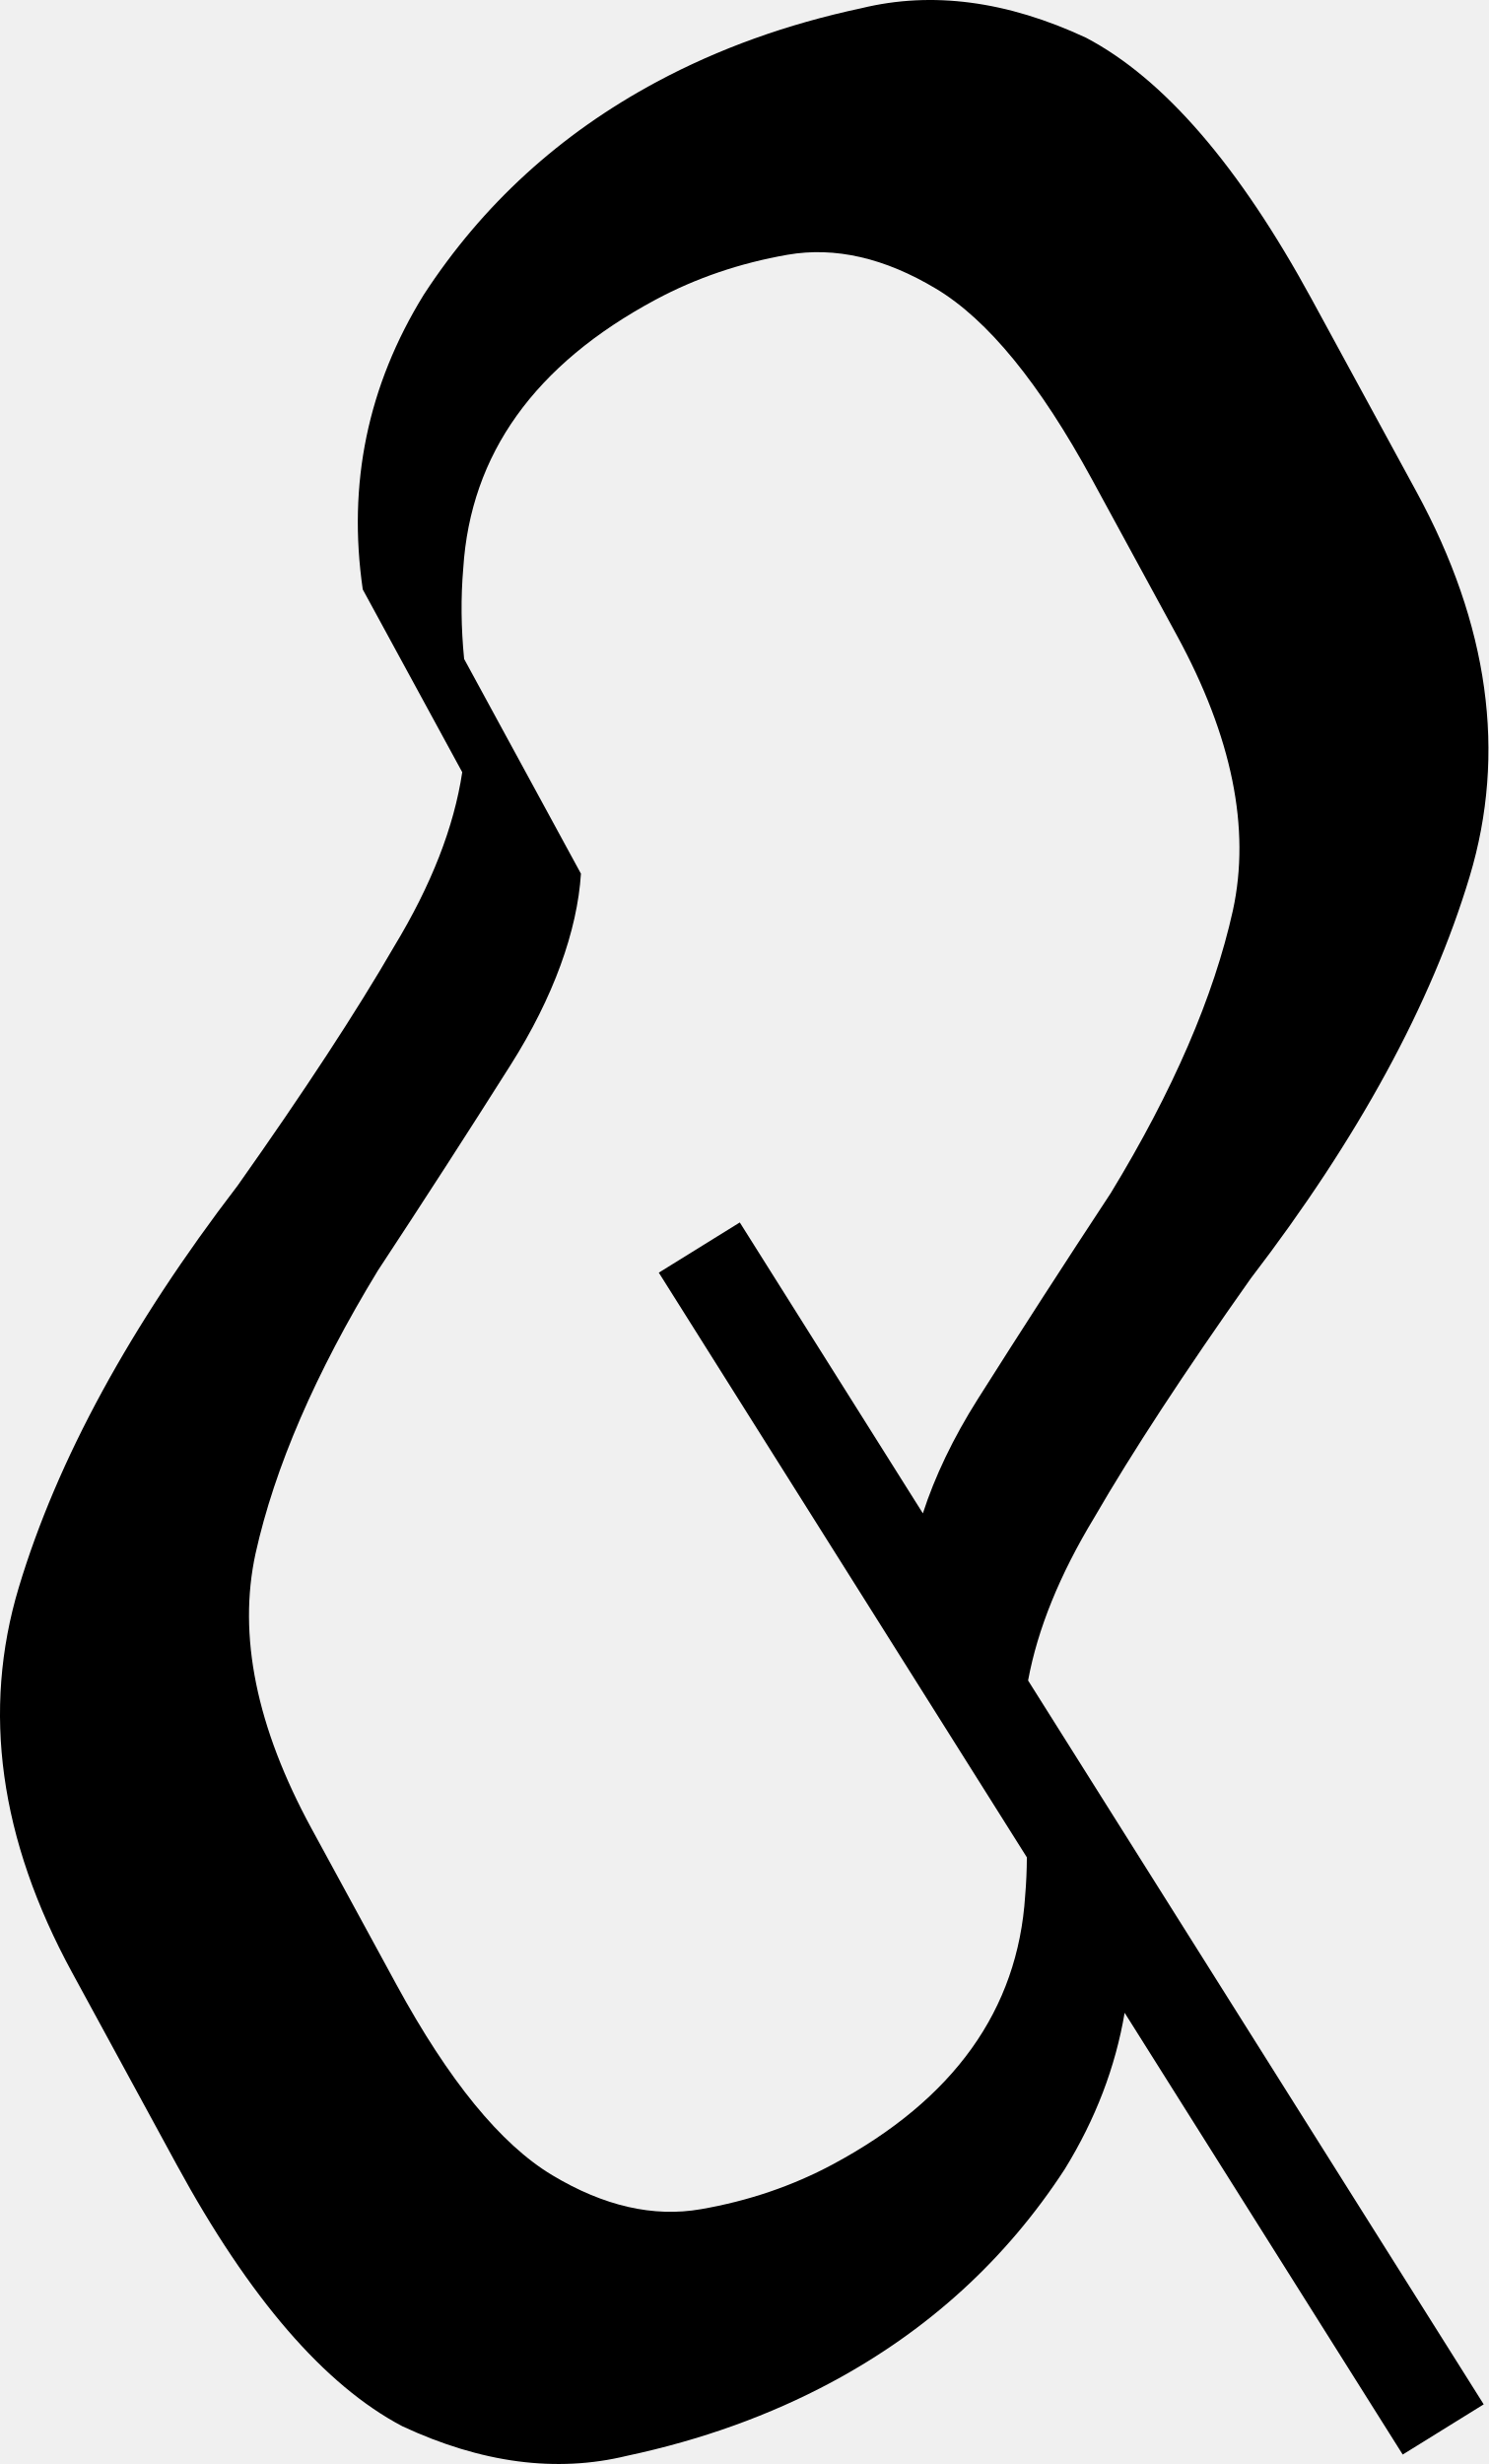
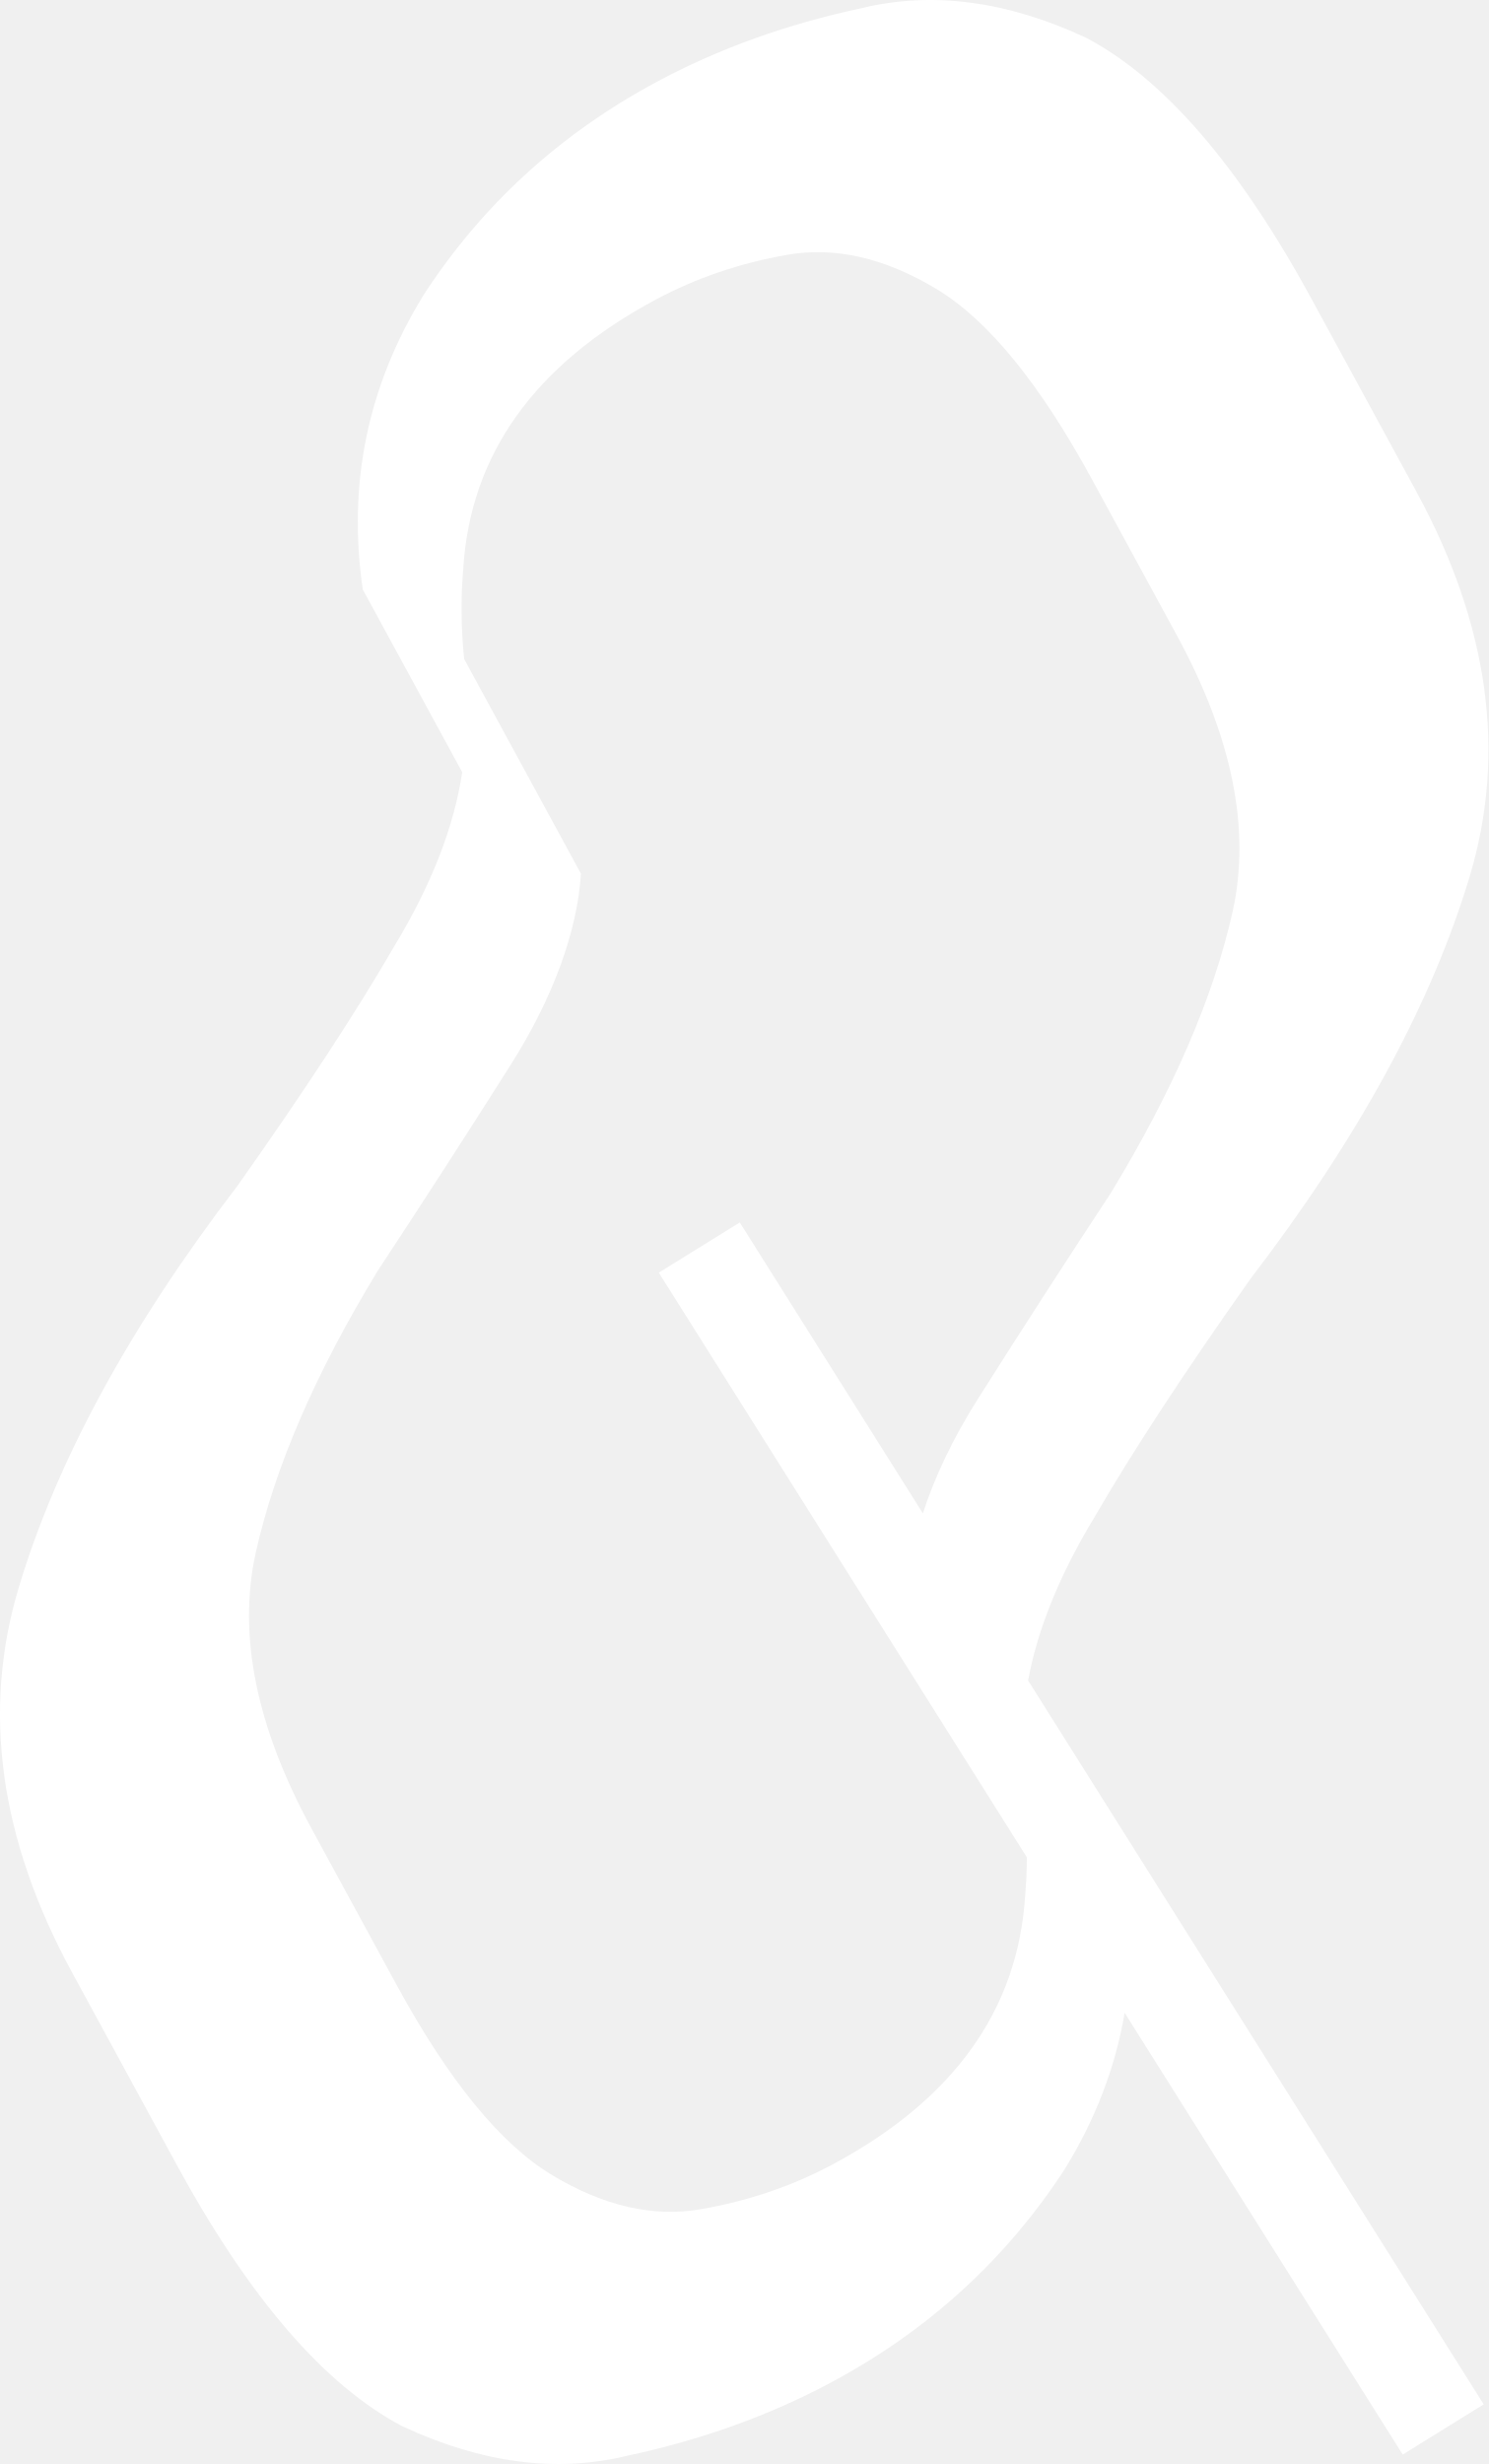
<svg xmlns="http://www.w3.org/2000/svg" width="29" height="48" viewBox="0 0 29 48" fill="none">
-   <path fill-rule="evenodd" clip-rule="evenodd" d="M16.787 0.159C18.161 -0.175 19.619 0.017 21.16 0.735C22.677 1.533 24.143 3.232 25.558 5.831L27.595 9.574C29.01 12.173 29.356 14.674 28.634 17.076C27.888 19.558 26.466 22.168 24.37 24.904C23.07 26.742 22.054 28.295 21.322 29.56C20.646 30.676 20.216 31.735 20.031 32.737L28.908 46.838L27.33 47.816L21.912 39.21C21.733 40.269 21.344 41.285 20.744 42.258C19.602 44.012 18.088 45.395 16.203 46.406C14.998 47.052 13.668 47.531 12.213 47.841C10.839 48.175 9.381 47.983 7.84 47.265C6.323 46.467 4.857 44.768 3.442 42.169L1.405 38.426C-0.01 35.827 -0.356 33.326 0.366 30.924C1.112 28.442 2.534 25.832 4.63 23.096C5.93 21.257 6.946 19.705 7.678 18.44C8.404 17.242 8.846 16.11 9.006 15.043L7.068 11.483C6.769 9.426 7.164 7.513 8.256 5.742C9.398 3.988 10.912 2.605 12.797 1.594C14.002 0.948 15.332 0.469 16.787 0.159ZM18.24 5.626C17.235 5.023 16.269 4.802 15.342 4.963C14.415 5.125 13.559 5.417 12.773 5.838C10.417 7.102 9.168 8.846 9.026 11.071C8.977 11.643 8.983 12.232 9.043 12.837L11.319 17.02C11.248 18.132 10.785 19.425 9.948 20.747C9.112 22.069 8.249 23.405 7.36 24.755C6.146 26.749 5.351 28.586 4.979 30.263C4.631 31.86 4.995 33.646 6.07 35.622L7.725 38.663C8.744 40.534 9.755 41.771 10.76 42.374C11.765 42.977 12.731 43.198 13.658 43.036C14.585 42.875 15.441 42.583 16.227 42.162C18.583 40.898 19.832 39.154 19.974 36.929C19.995 36.683 20.006 36.434 20.007 36.182L12.836 24.792L14.414 23.814L17.981 29.481C18.212 28.767 18.57 28.015 19.052 27.253C19.888 25.931 20.751 24.595 21.64 23.245C22.854 21.251 23.649 19.414 24.021 17.737C24.369 16.14 24.006 14.353 22.93 12.378L21.275 9.337C20.256 7.466 19.245 6.229 18.24 5.626Z" fill="black" />
+   <path fill-rule="evenodd" clip-rule="evenodd" d="M16.787 0.159C18.161 -0.175 19.619 0.017 21.16 0.735C22.677 1.533 24.143 3.232 25.558 5.831L27.595 9.574C29.01 12.173 29.356 14.674 28.634 17.076C27.888 19.558 26.466 22.168 24.37 24.904C23.07 26.742 22.054 28.295 21.322 29.56C20.646 30.676 20.216 31.735 20.031 32.737L28.908 46.838L27.33 47.816L21.912 39.21C21.733 40.269 21.344 41.285 20.744 42.258C19.602 44.012 18.088 45.395 16.203 46.406C14.998 47.052 13.668 47.531 12.213 47.841C10.839 48.175 9.381 47.983 7.84 47.265C6.323 46.467 4.857 44.768 3.442 42.169L1.405 38.426C-0.01 35.827 -0.356 33.326 0.366 30.924C1.112 28.442 2.534 25.832 4.63 23.096C5.93 21.257 6.946 19.705 7.678 18.44C8.404 17.242 8.846 16.11 9.006 15.043L7.068 11.483C6.769 9.426 7.164 7.513 8.256 5.742C9.398 3.988 10.912 2.605 12.797 1.594C14.002 0.948 15.332 0.469 16.787 0.159ZM18.24 5.626C17.235 5.023 16.269 4.802 15.342 4.963C14.415 5.125 13.559 5.417 12.773 5.838C10.417 7.102 9.168 8.846 9.026 11.071C8.977 11.643 8.983 12.232 9.043 12.837L11.319 17.02C11.248 18.132 10.785 19.425 9.948 20.747C9.112 22.069 8.249 23.405 7.36 24.755C6.146 26.749 5.351 28.586 4.979 30.263C4.631 31.86 4.995 33.646 6.07 35.622L7.725 38.663C8.744 40.534 9.755 41.771 10.76 42.374C11.765 42.977 12.731 43.198 13.658 43.036C14.585 42.875 15.441 42.583 16.227 42.162C18.583 40.898 19.832 39.154 19.974 36.929C19.995 36.683 20.006 36.434 20.007 36.182L12.836 24.792L14.414 23.814L17.981 29.481C18.212 28.767 18.57 28.015 19.052 27.253C19.888 25.931 20.751 24.595 21.64 23.245C22.854 21.251 23.649 19.414 24.021 17.737C24.369 16.14 24.006 14.353 22.93 12.378L21.275 9.337C20.256 7.466 19.245 6.229 18.24 5.626Z" fill="white" />
</svg>
